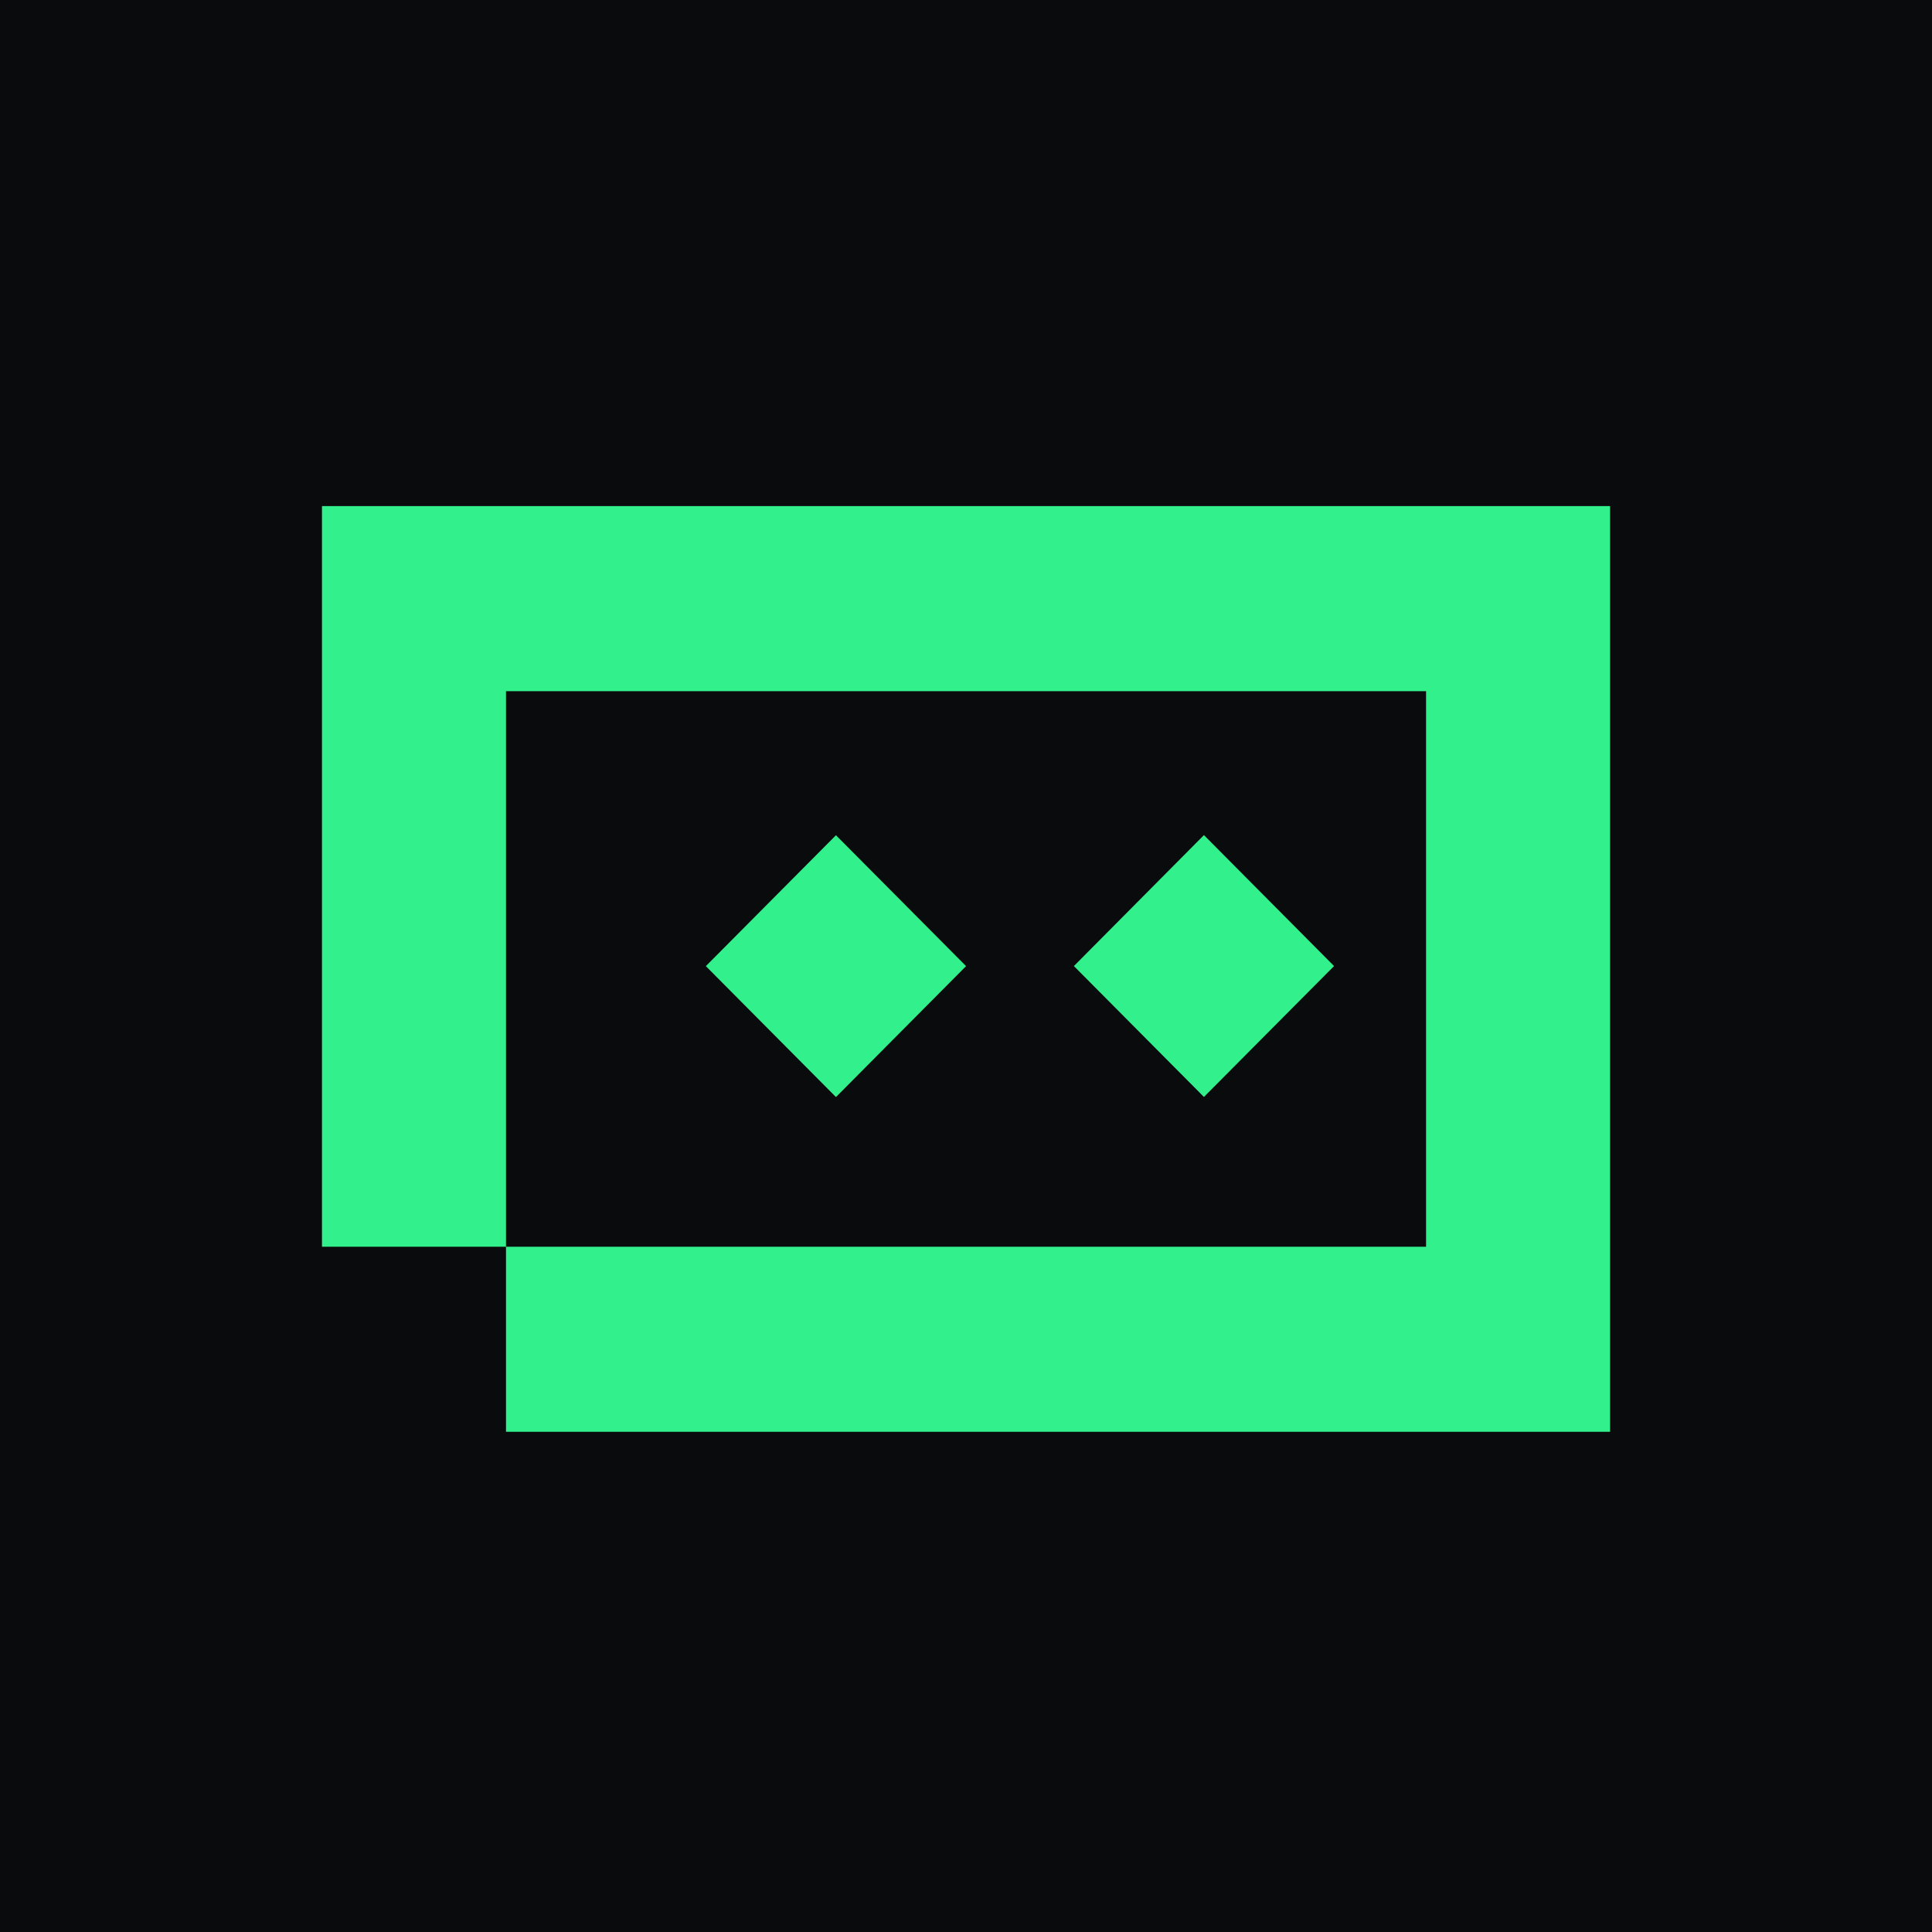
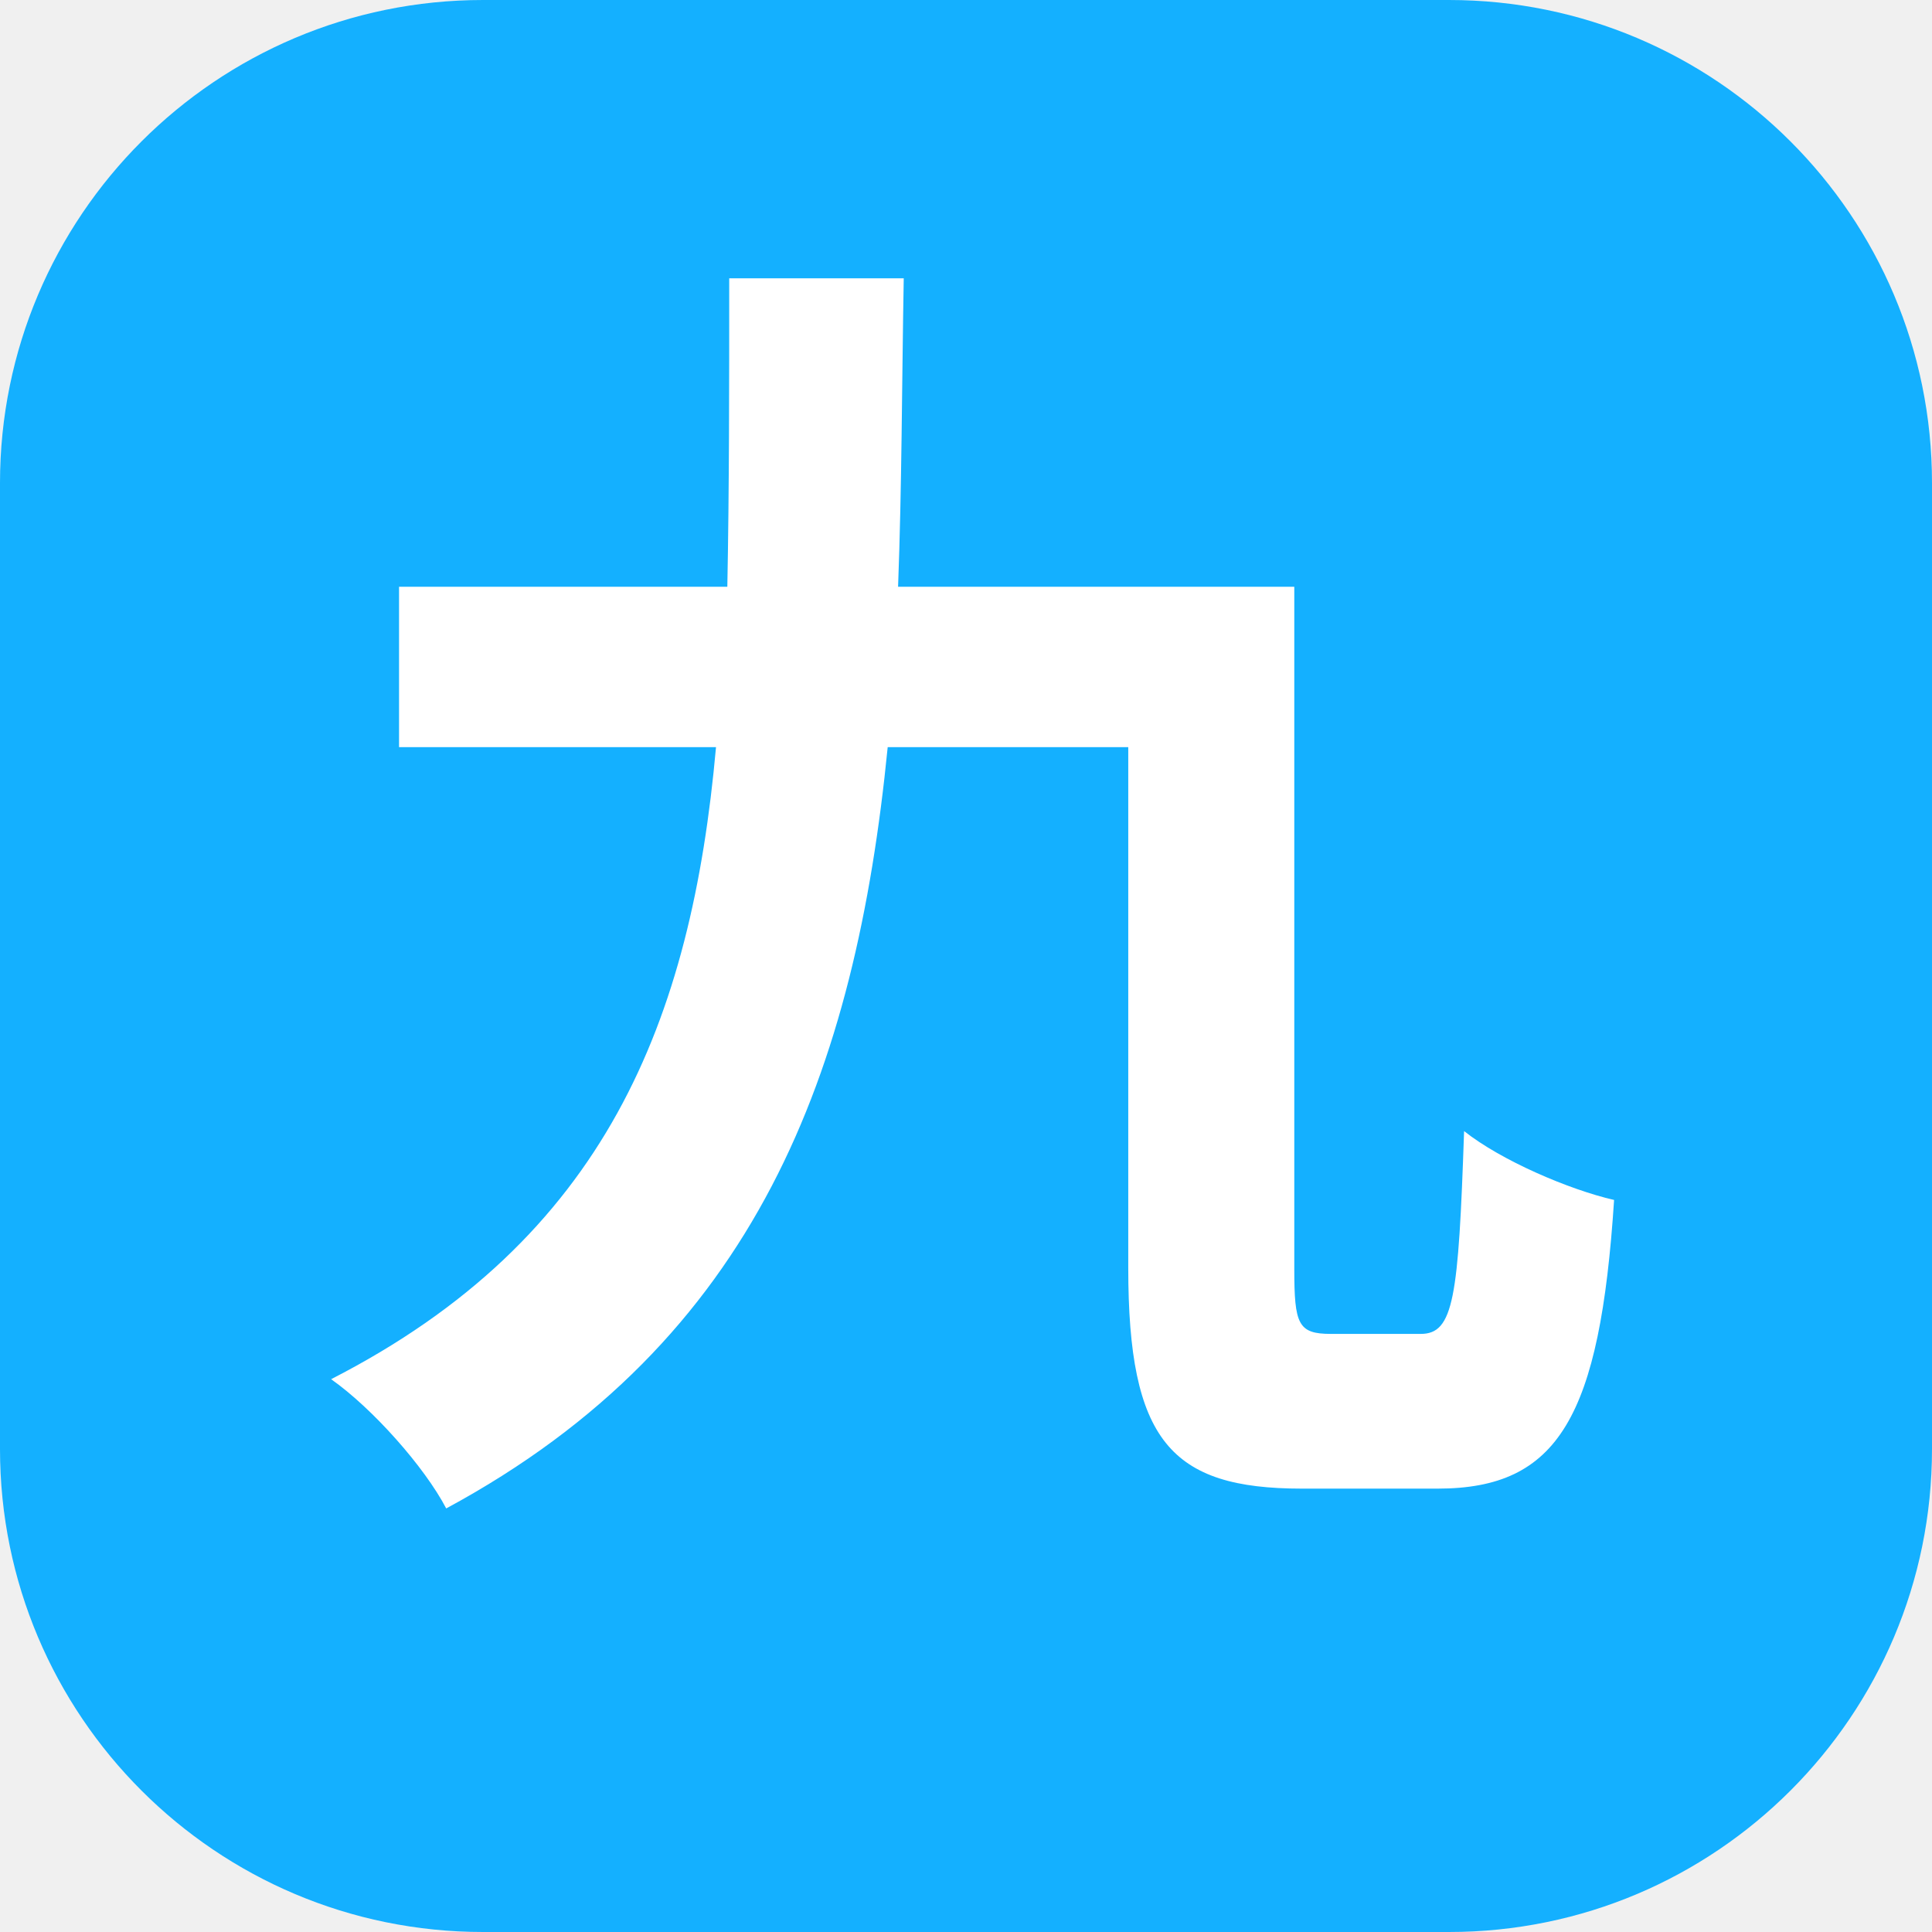
<svg xmlns="http://www.w3.org/2000/svg" width="32" height="32" viewBox="0 0 32 32" fill="none">
-   <rect width="32" height="32" fill="#0A0B0D" />
-   <path d="M26.668 23.715H8.381V20.65H5.333V8.382H26.668V23.715ZM8.381 20.65H23.62V11.448H8.381V20.65ZM16.001 16.002L13.846 18.171L11.691 16.002L13.846 13.834L16.001 16.002ZM22.096 16.001L19.941 18.169L17.787 16.001L19.941 13.832L22.096 16.001Z" fill="#32F08C" />
+   <rect width="32" height="32" rx="8" fill="#14b0ff" />
+   <text x="16" y="23" text-anchor="middle" font-size="22" font-weight="bold" fill="white" font-family="sans-serif">九</text>
</svg>
